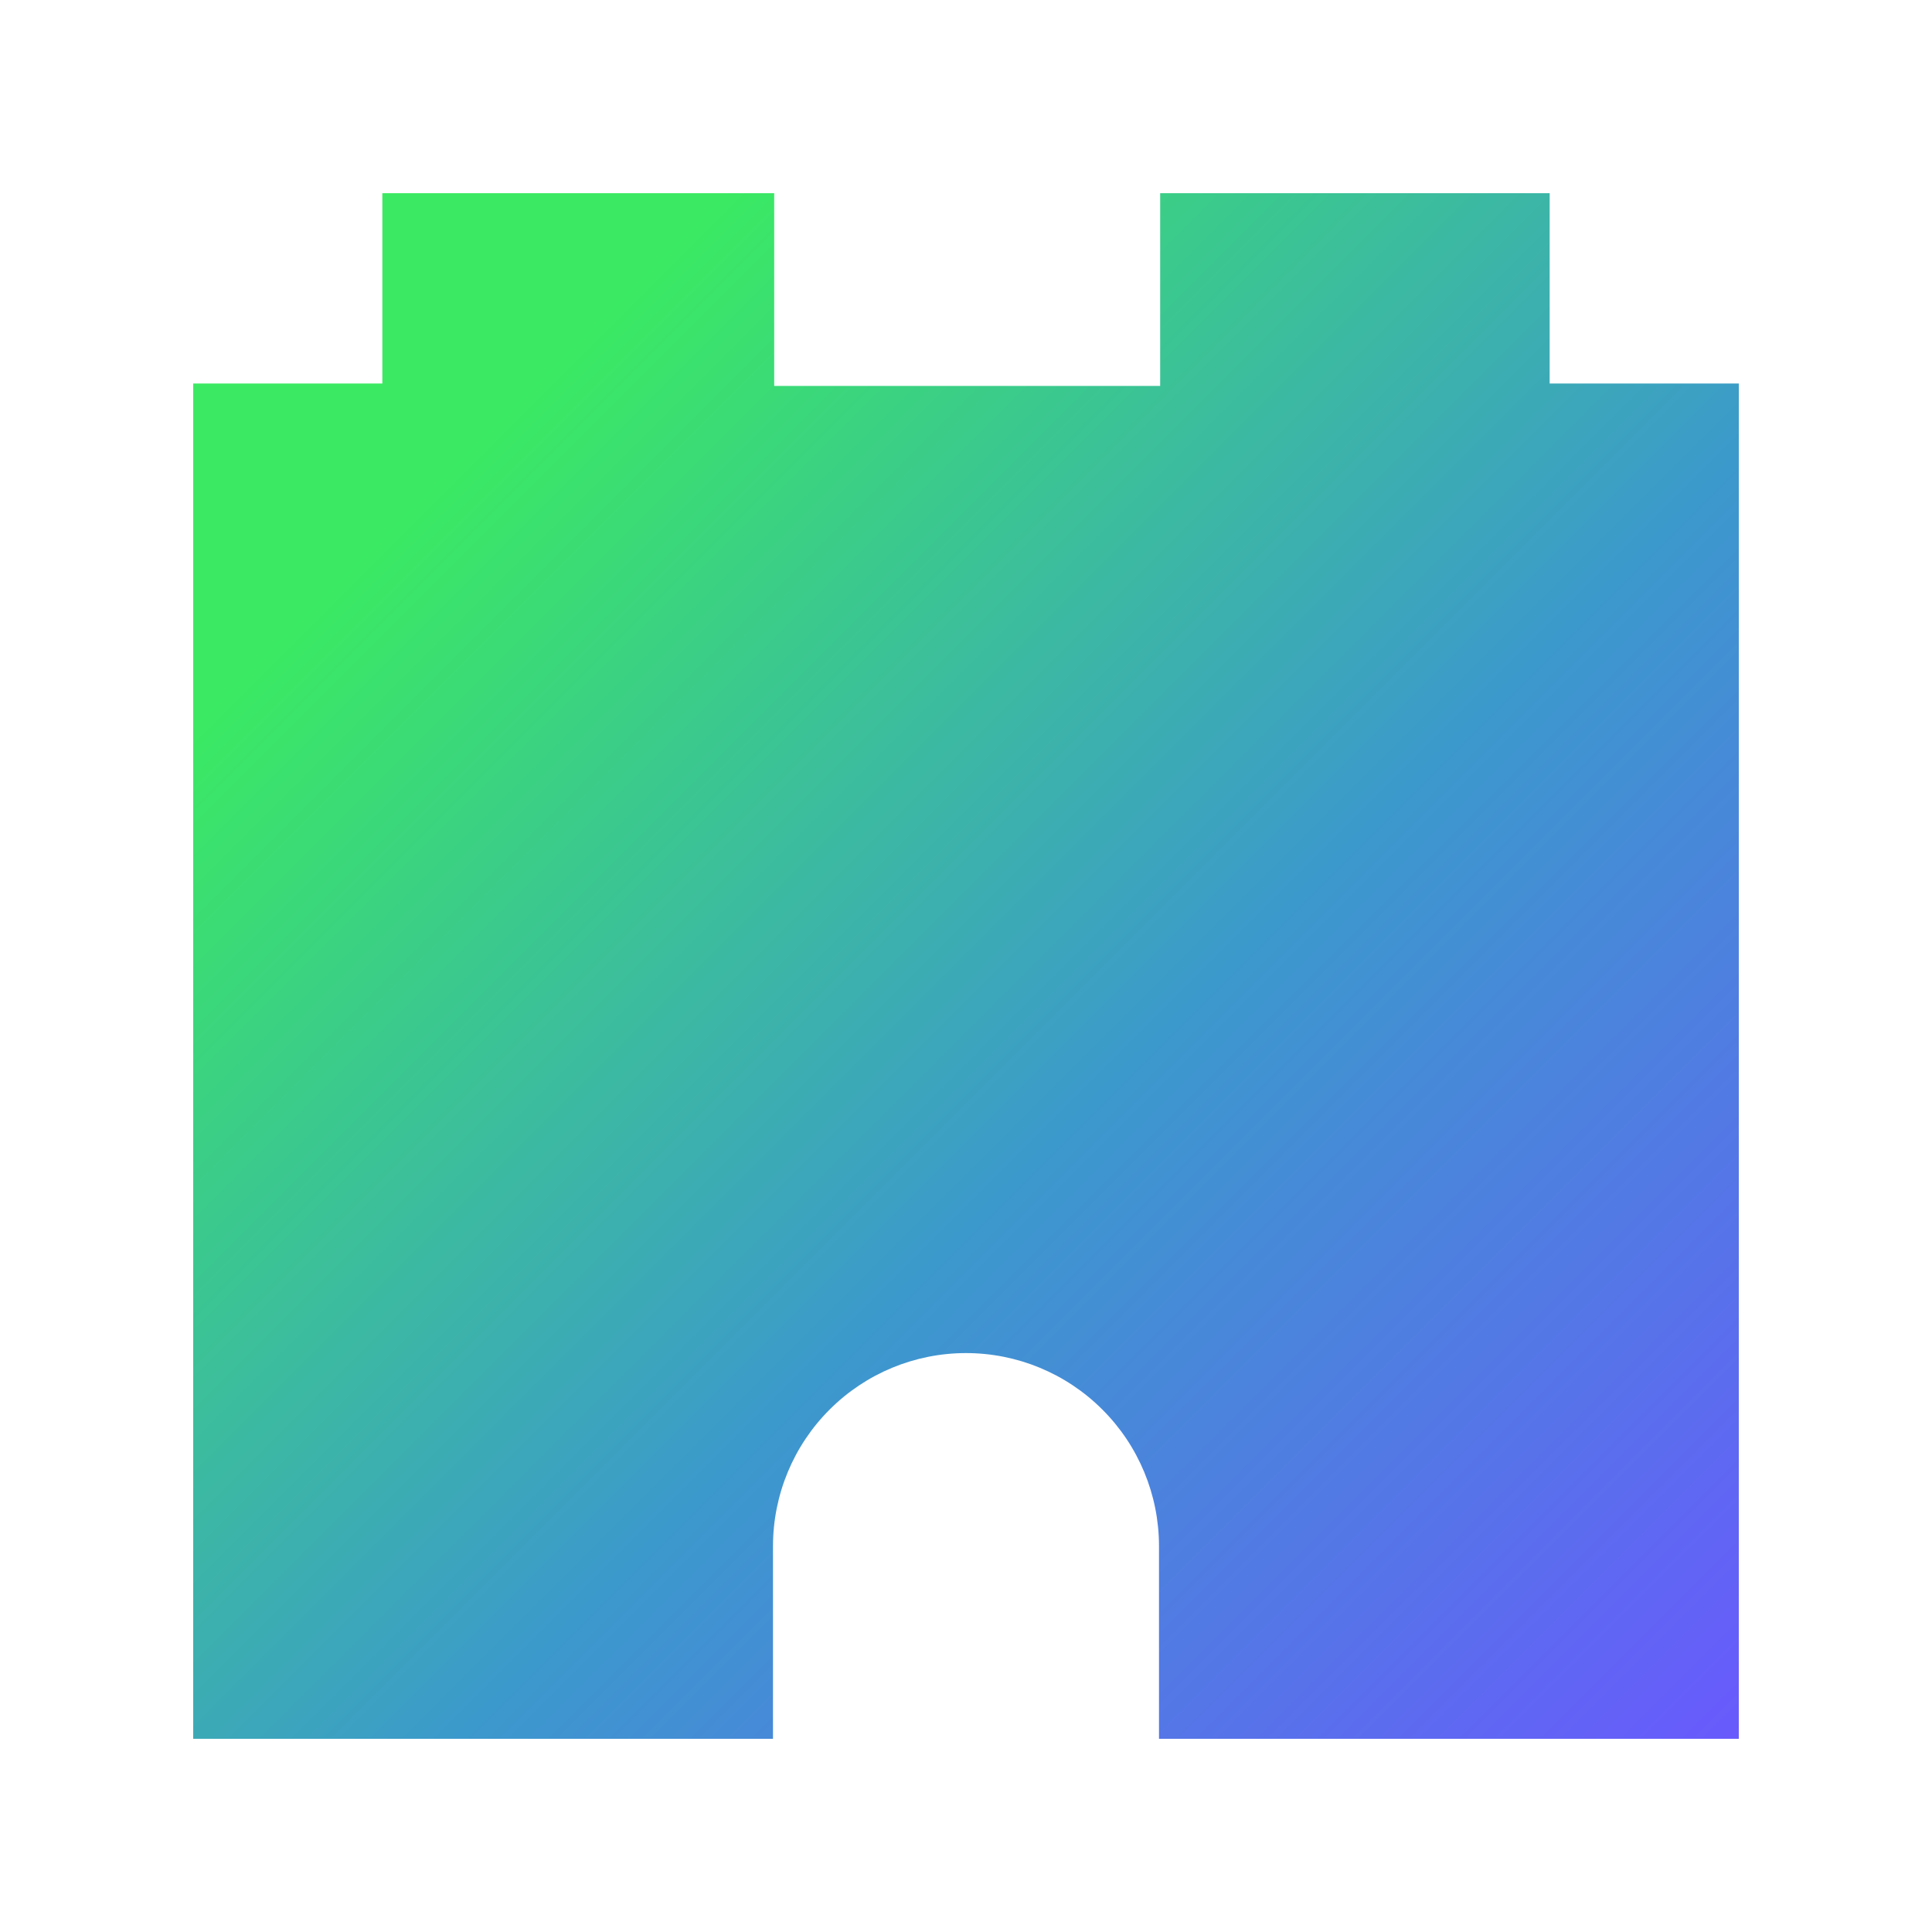
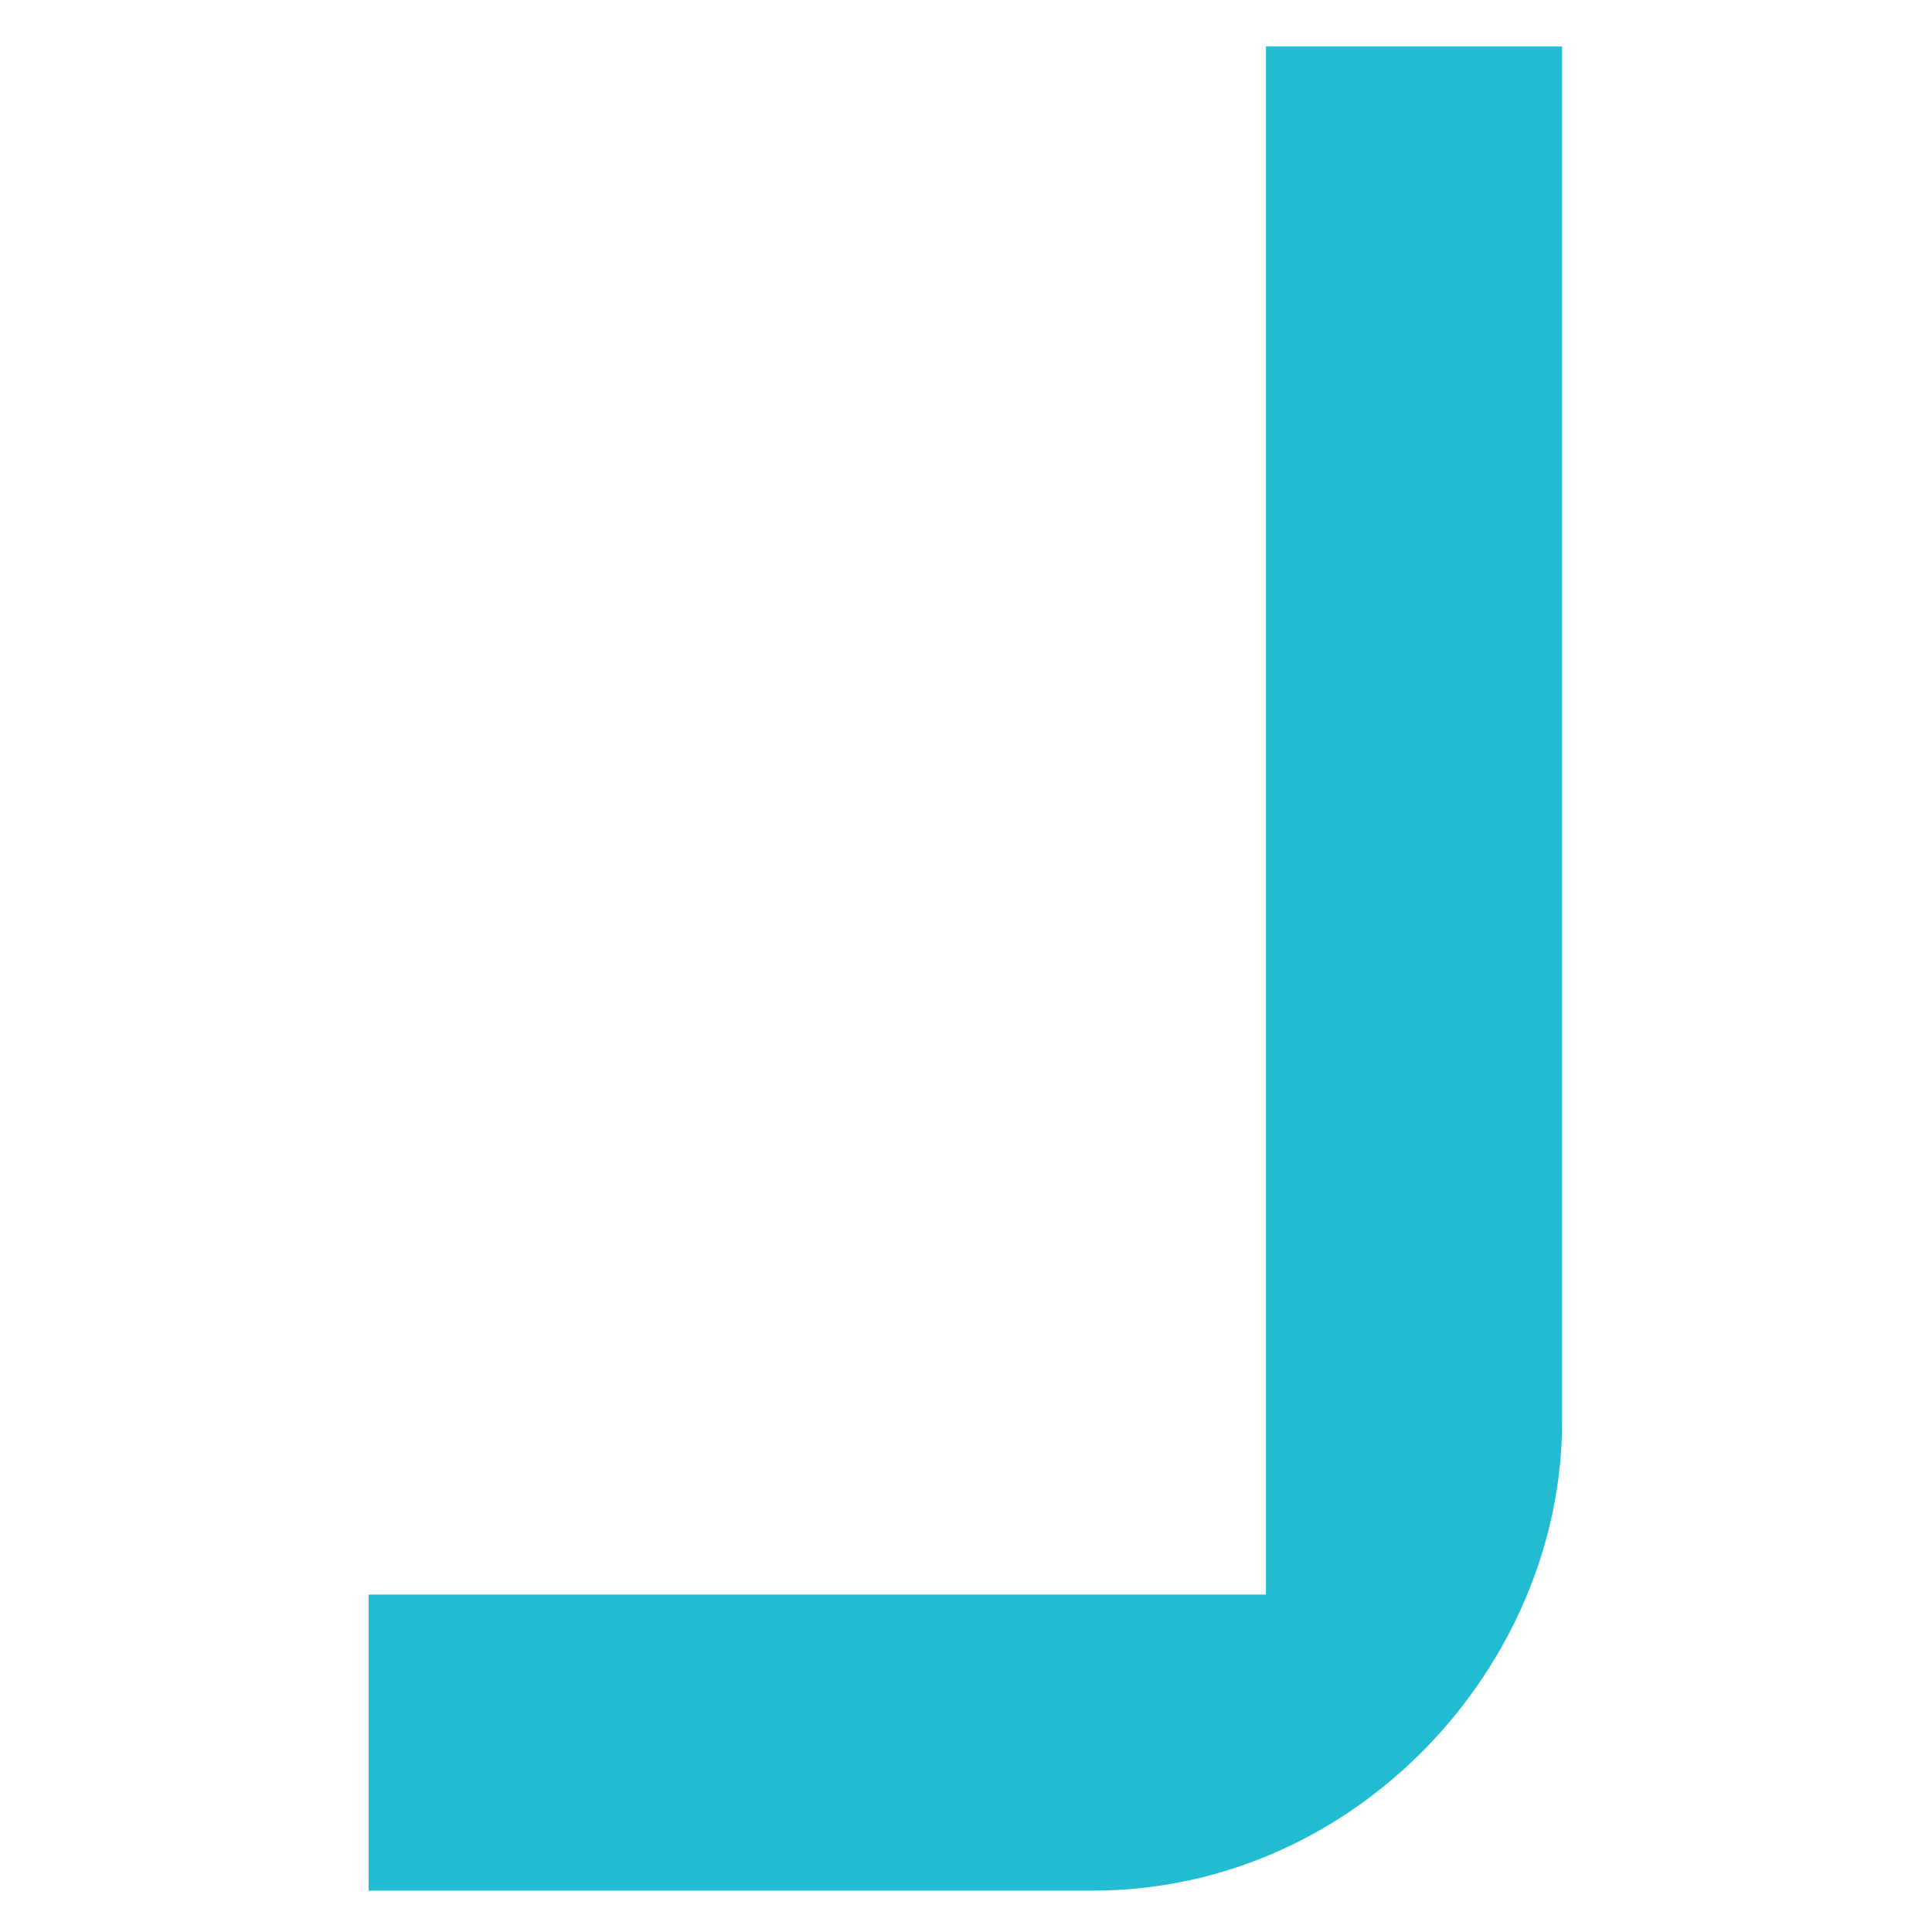
- <svg xmlns="http://www.w3.org/2000/svg" width="40" height="40" viewBox="0 0 40 40" fill="none">
-   <path d="M32.084 7.94V4H24.02V7.99H16.029V4H7.916V7.94H4V36H16.004V32.005C16.006 30.946 16.427 29.931 17.177 29.183C17.926 28.434 18.941 28.014 20 28.014C21.059 28.014 22.074 28.434 22.823 29.183C23.573 29.931 23.994 30.946 23.996 32.005V36H36V7.94H32.084Z" fill="url(#paint0_linear)" />
-   <defs>
-     <linearGradient id="paint0_linear" x1="2.942" y1="4.9" x2="37.777" y2="39.734" gradientUnits="userSpaceOnUse">
-       <stop offset="0.159" stop-color="#3BEA62" />
-       <stop offset="0.54" stop-color="#3C99CC" />
-       <stop offset="0.937" stop-color="#6B57FF" />
-     </linearGradient>
-   </defs>
+ <svg xmlns="http://www.w3.org/2000/svg" t="1740023143956" class="icon" viewBox="0 0 1024 1024" version="1.1" p-id="1486" width="200" height="200">
+   <path d="M195.368 845.177H670.989V24.63h156.941V753.718c0 128.593-108.706 248.347-248.778 248.347H195.368v-156.915z" fill="#22bcd2" p-id="1487" />
</svg>
